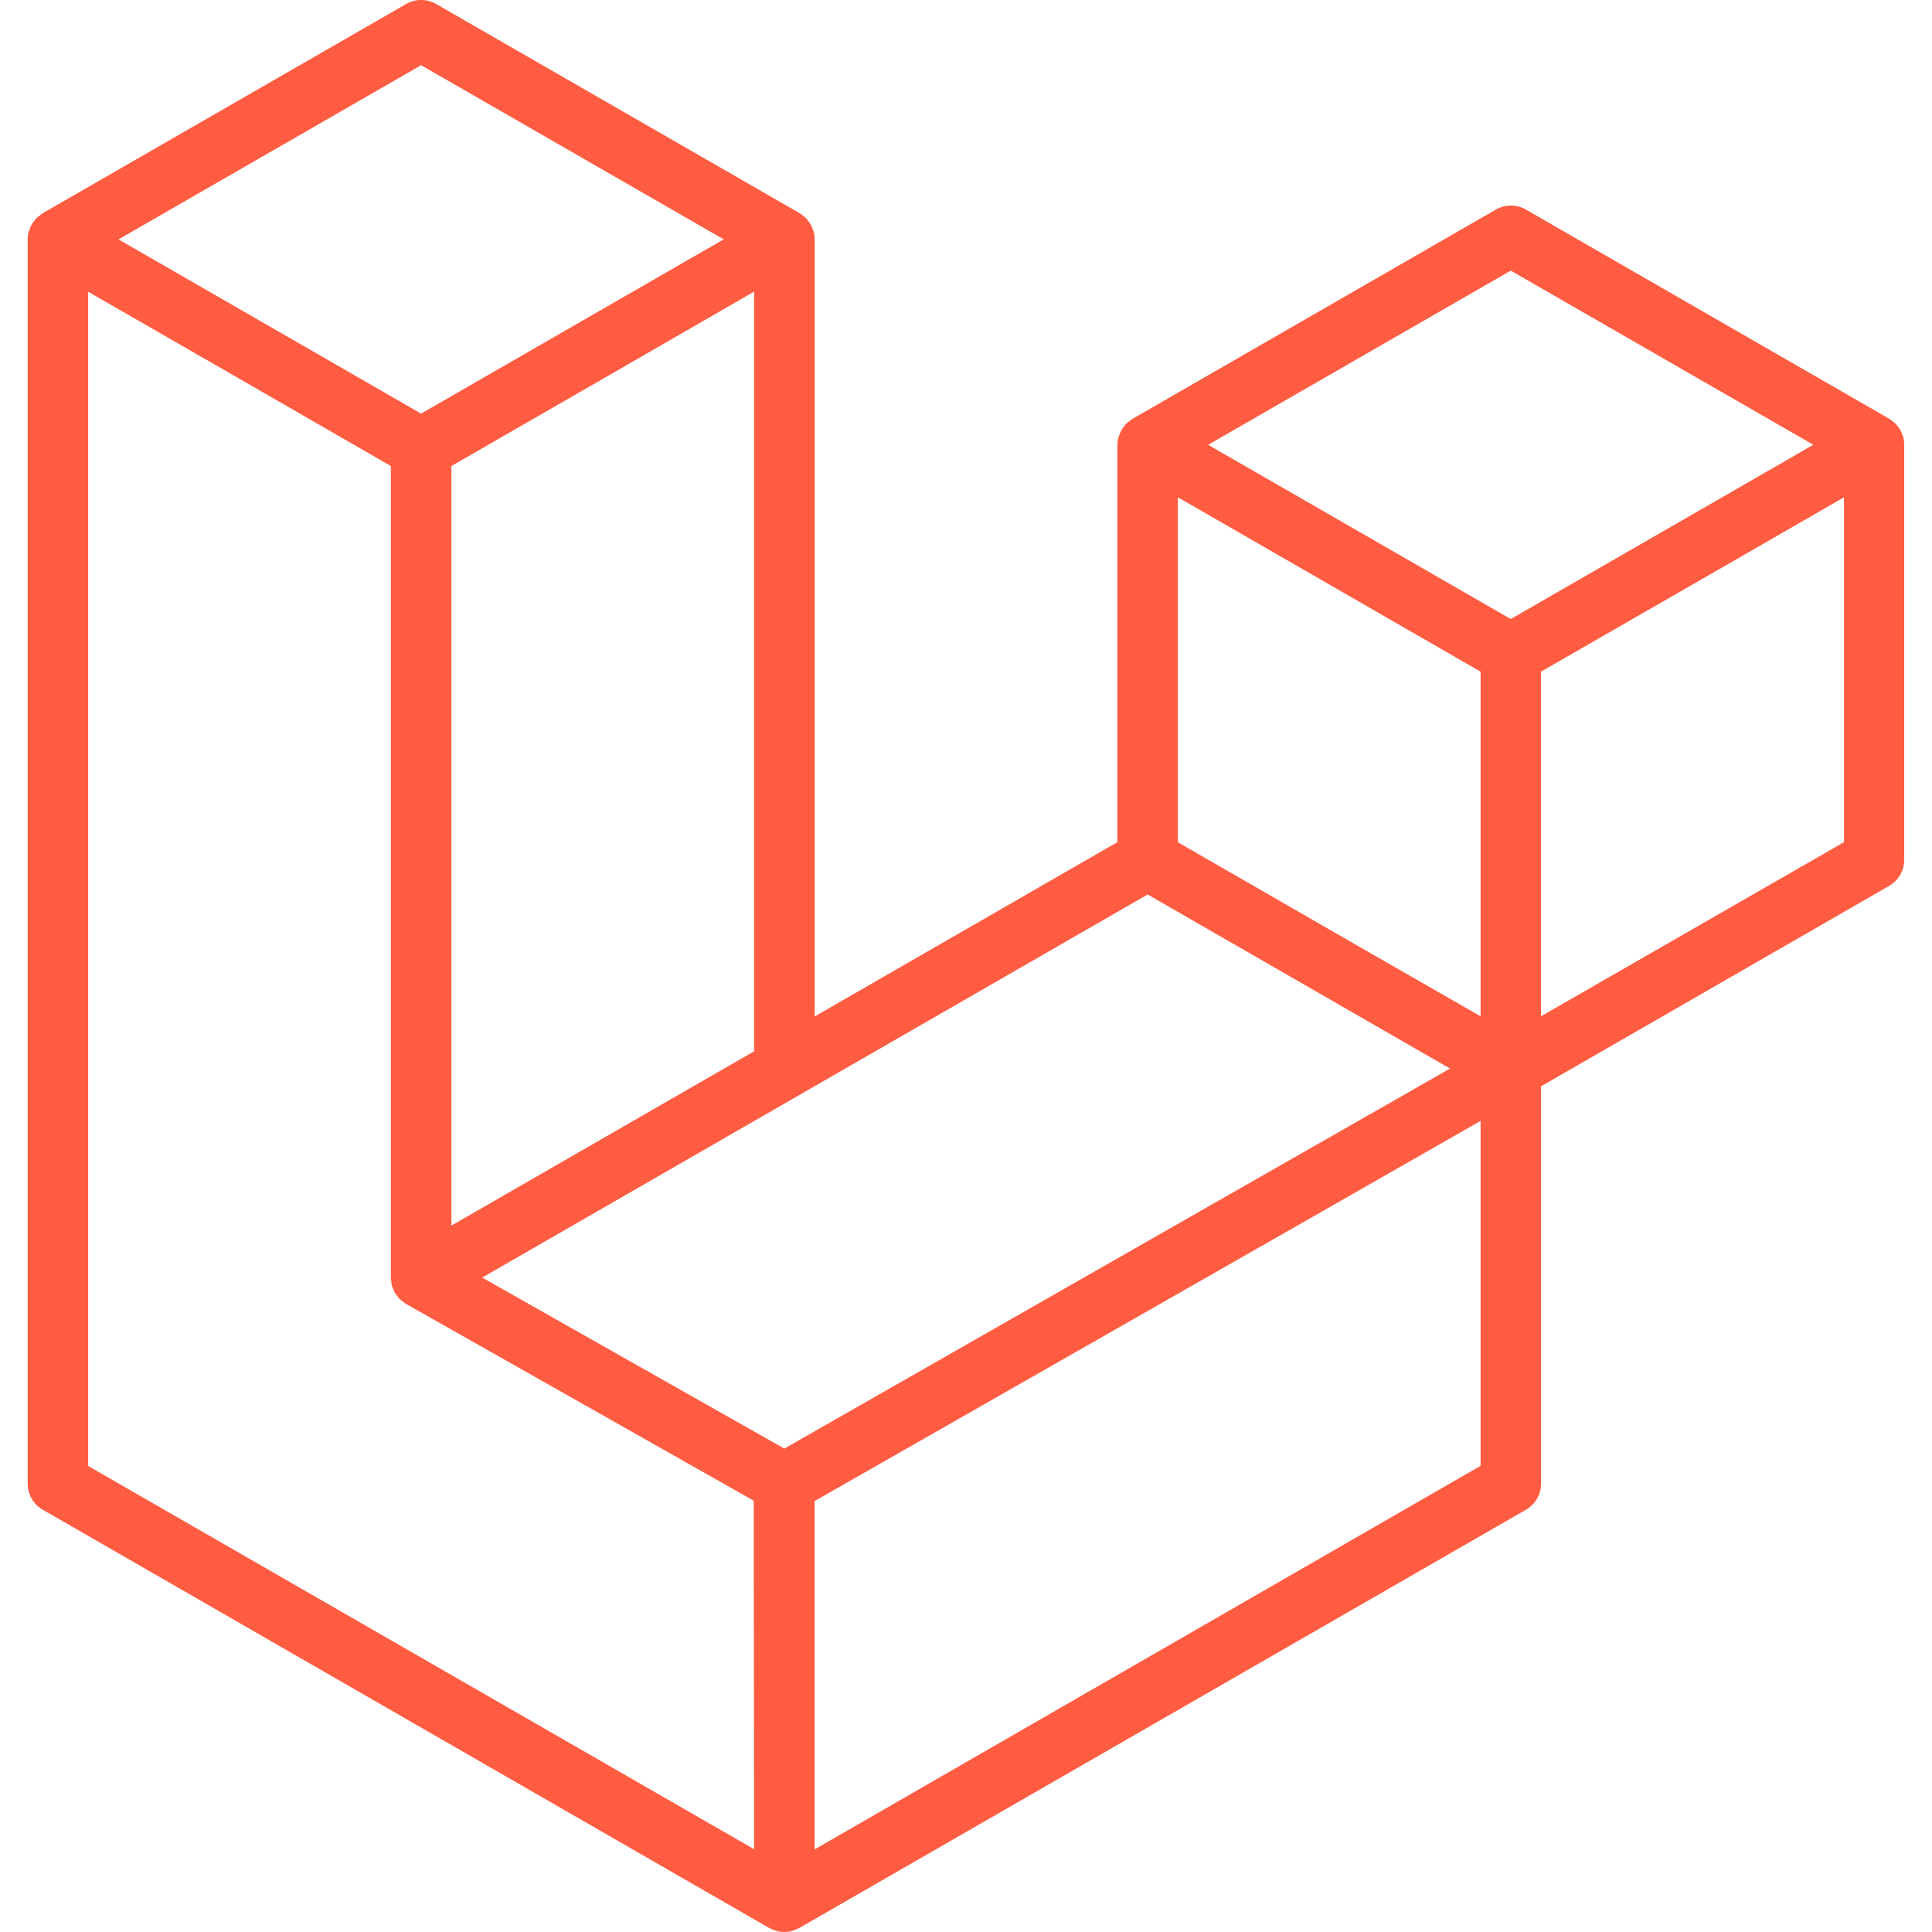
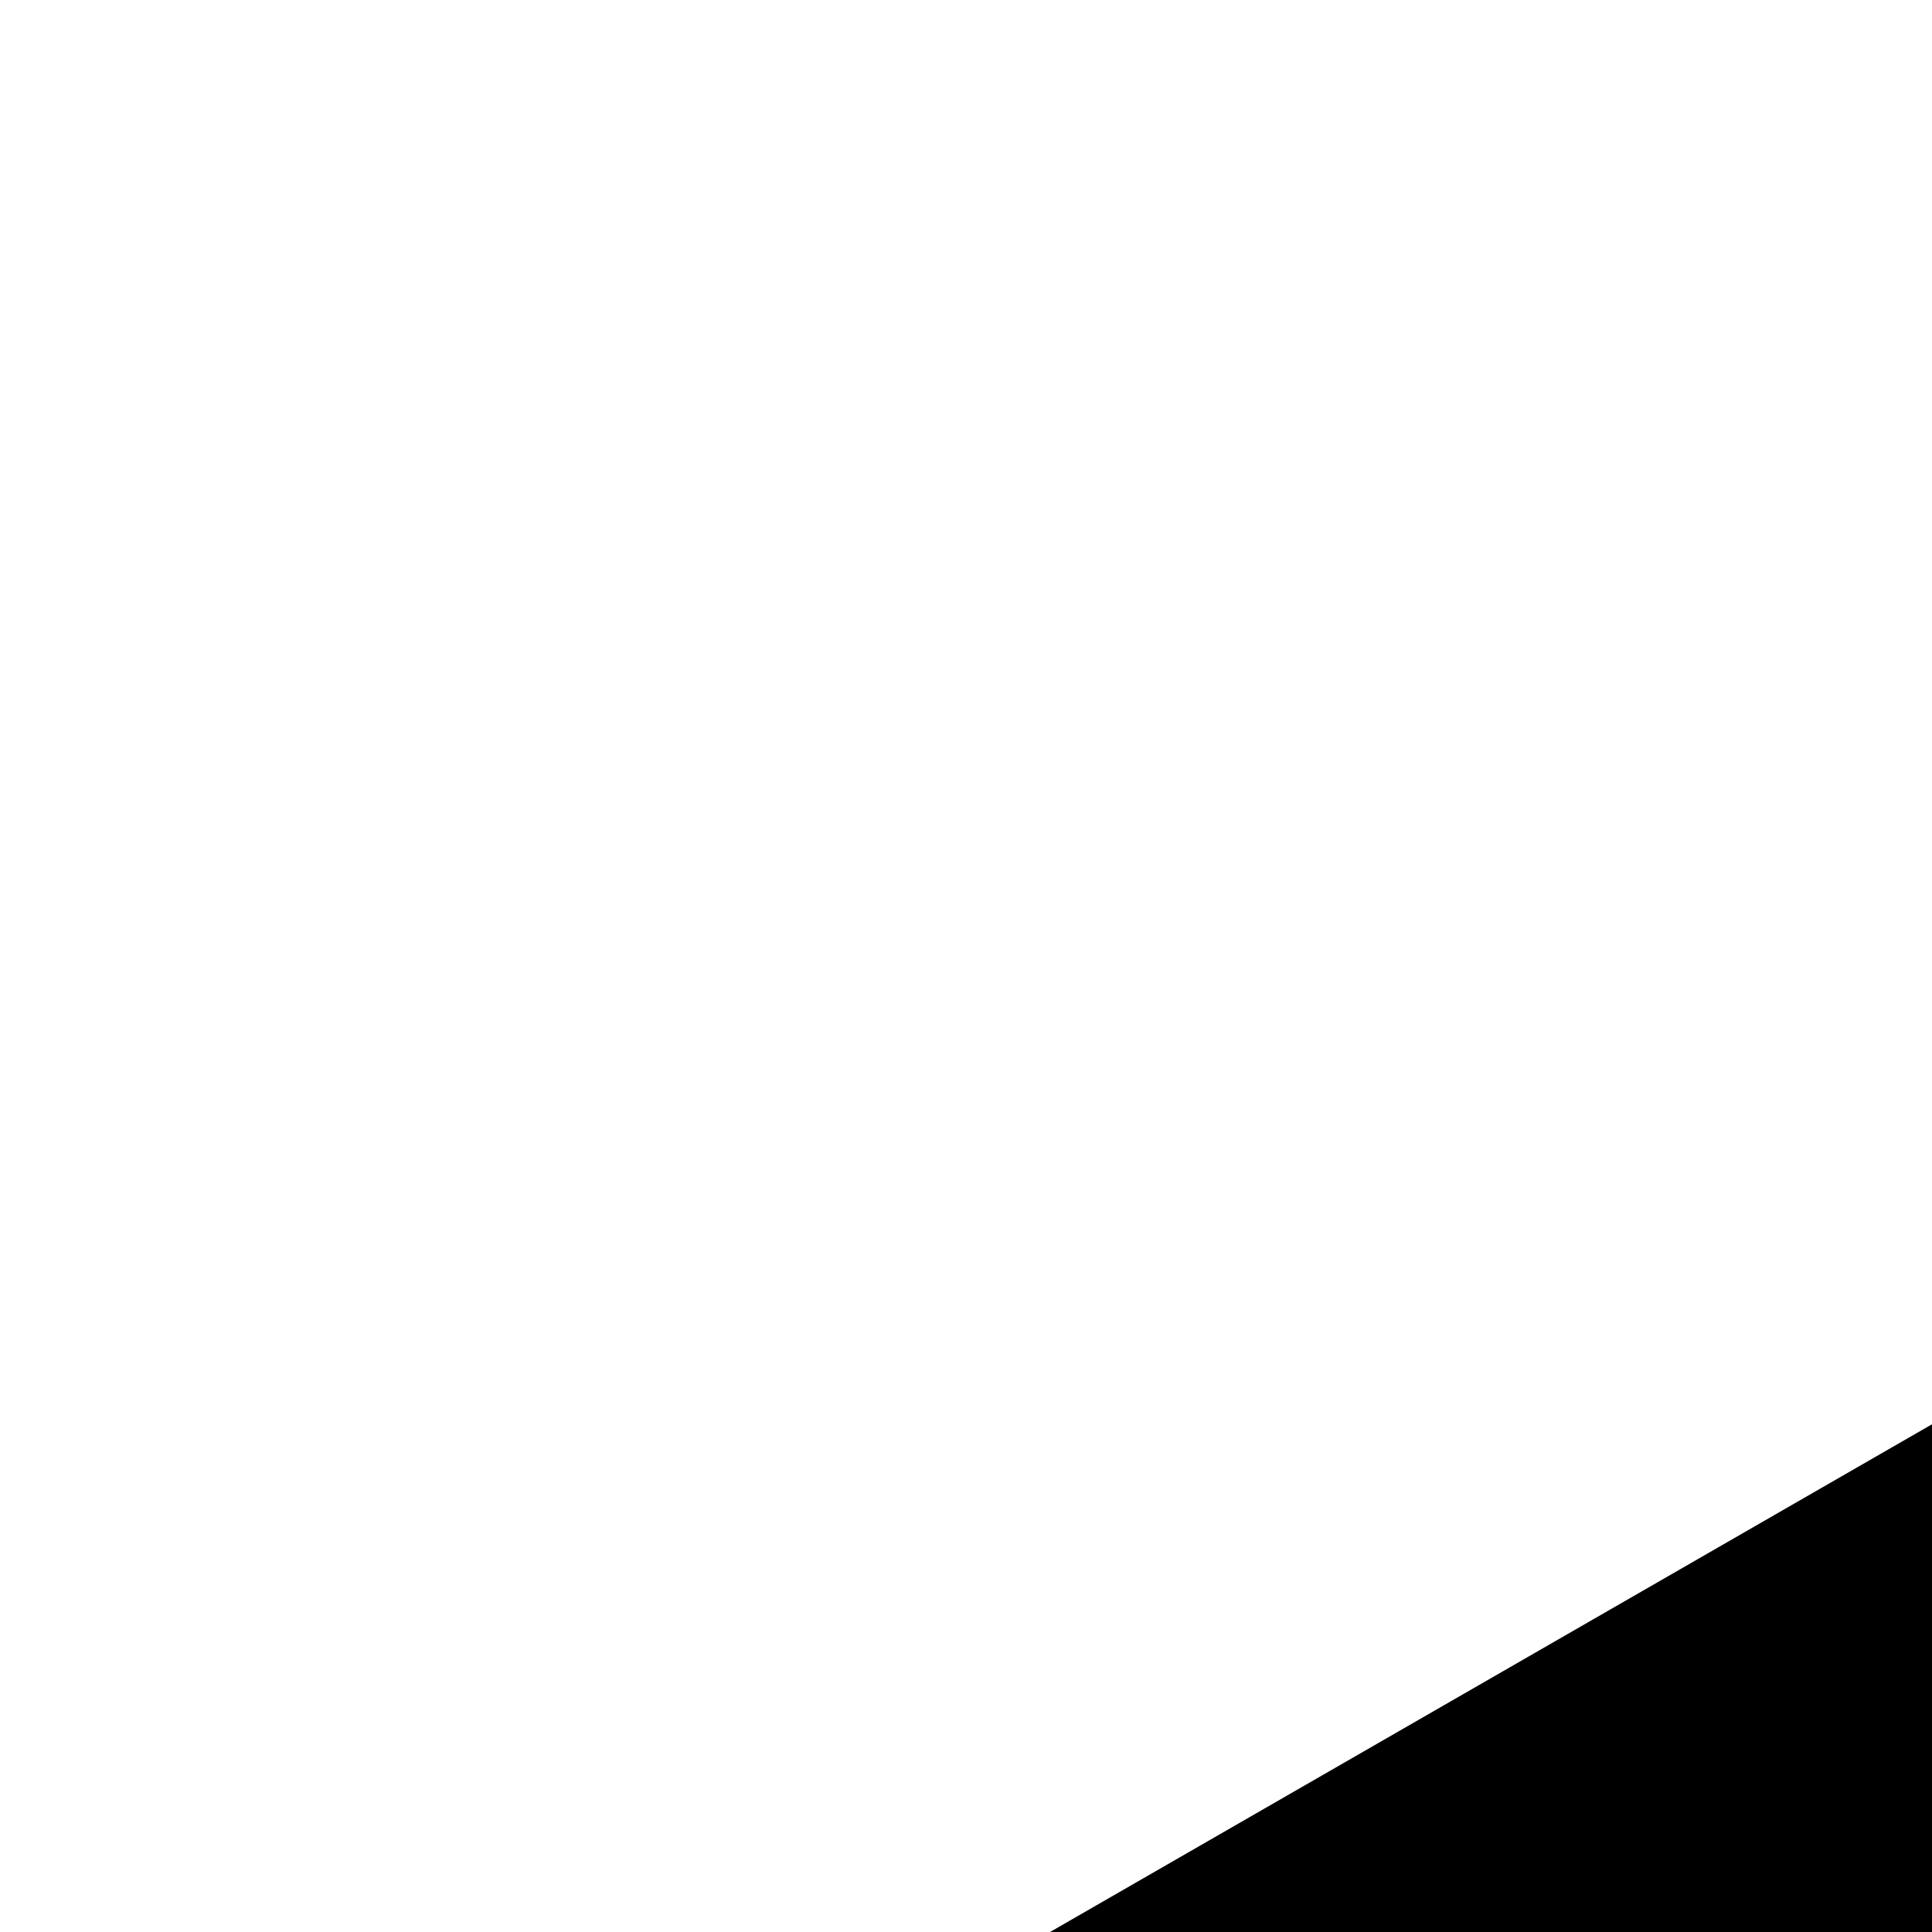
- <svg xmlns="http://www.w3.org/2000/svg" stroke="currentColor" fill="currentColor" stroke-width="0" viewBox="0 0 512 512" height="3.8rem" width="3.8rem" style="color: rgb(255, 92, 66);">
+ <svg xmlns="http://www.w3.org/2000/svg" viewBox="0 0 48 48" width="60px" height="60px">
  <path d="M504.4,115.83a5.72,5.72,0,0,0-.28-.68,8.52,8.52,0,0,0-.53-1.25,6,6,0,0,0-.54-.71,9.36,9.36,0,0,0-.72-.94c-.23-.22-.52-.4-.77-.6a8.84,8.84,0,0,0-.9-.68L404.4,55.55a8,8,0,0,0-8,0L300.12,111h0a8.07,8.07,0,0,0-.88.69,7.68,7.68,0,0,0-.78.6,8.23,8.23,0,0,0-.72.93c-.17.24-.39.45-.54.71a9.7,9.7,0,0,0-.52,1.25c-.08.23-.21.44-.28.68a8.08,8.08,0,0,0-.28,2.08V223.18l-80.22,46.19V63.44a7.8,7.8,0,0,0-.28-2.09c-.06-.24-.2-.45-.28-.68a8.35,8.35,0,0,0-.52-1.24c-.14-.26-.37-.47-.54-.72a9.36,9.36,0,0,0-.72-.94,9.46,9.46,0,0,0-.78-.6,9.8,9.8,0,0,0-.88-.68h0L115.61,1.07a8,8,0,0,0-8,0L11.34,56.49h0a6.52,6.52,0,0,0-.88.69,7.81,7.81,0,0,0-.79.6,8.15,8.15,0,0,0-.71.93c-.18.25-.4.46-.55.72a7.88,7.88,0,0,0-.51,1.24,6.46,6.46,0,0,0-.29.67,8.18,8.18,0,0,0-.28,2.1v329.7a8,8,0,0,0,4,6.95l192.5,110.84a8.83,8.83,0,0,0,1.33.54c.21.08.41.2.63.26a7.92,7.92,0,0,0,4.1,0c.2-.05.37-.16.55-.22a8.6,8.6,0,0,0,1.4-.58L404.4,400.09a8,8,0,0,0,4-6.95V287.88l92.24-53.11a8,8,0,0,0,4-7V117.92A8.63,8.63,0,0,0,504.4,115.83ZM111.6,17.28h0l80.19,46.15-80.2,46.18L31.41,63.44Zm88.25,60V278.6l-46.53,26.79-33.69,19.4V123.5l46.53-26.79Zm0,412.78L23.37,388.5V77.32L57.06,96.7l46.52,26.8V338.68a6.94,6.94,0,0,0,.12.9,8,8,0,0,0,.16,1.18h0a5.92,5.92,0,0,0,.38.9,6.38,6.38,0,0,0,.42,1v0a8.54,8.54,0,0,0,.6.78,7.62,7.62,0,0,0,.66.84l0,0c.23.22.52.38.77.58a8.93,8.93,0,0,0,.86.66l0,0,0,0,92.19,52.18Zm8-106.17-80.06-45.32,84.09-48.41,92.26-53.11,80.13,46.13-58.8,33.56Zm184.52,4.57L215.88,490.11V397.8L346.6,323.2l45.77-26.15Zm0-119.13L358.68,250l-46.53-26.79V131.79l33.69,19.4L392.37,178Zm8-105.28-80.2-46.17,80.2-46.16,80.18,46.15Zm8,105.28V178L455,151.19l33.68-19.4v91.39h0Z" />
</svg>
